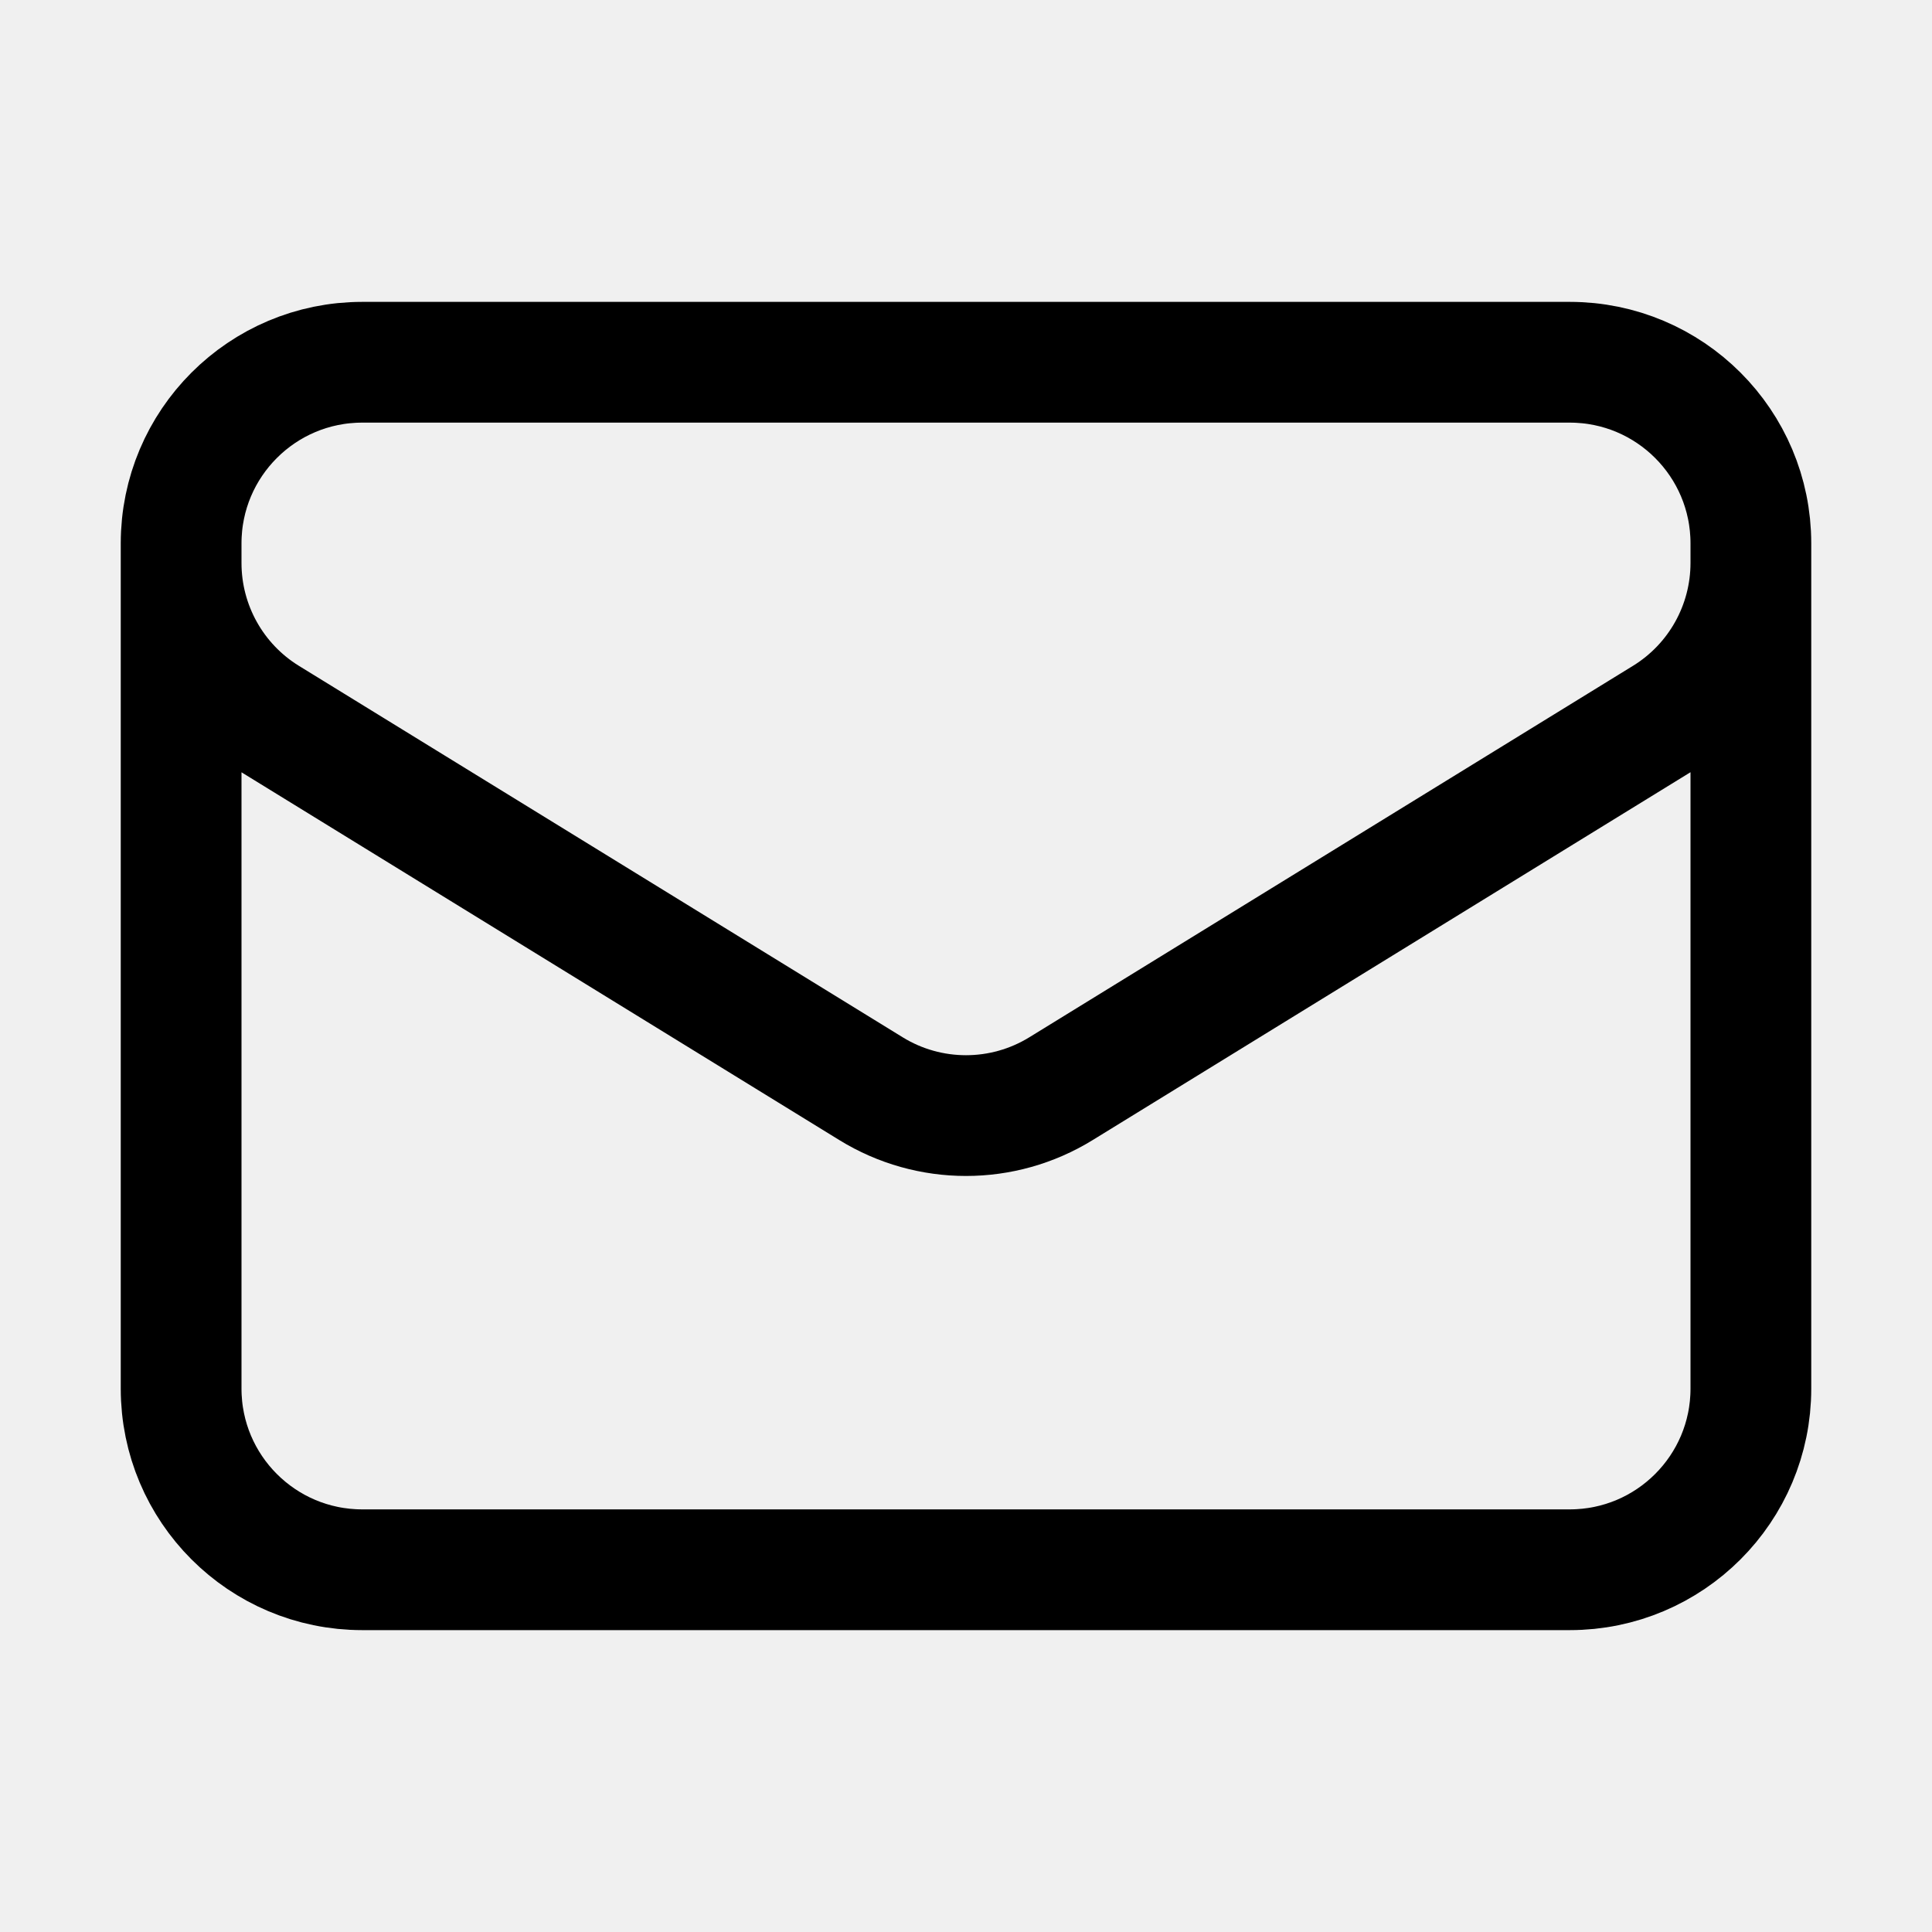
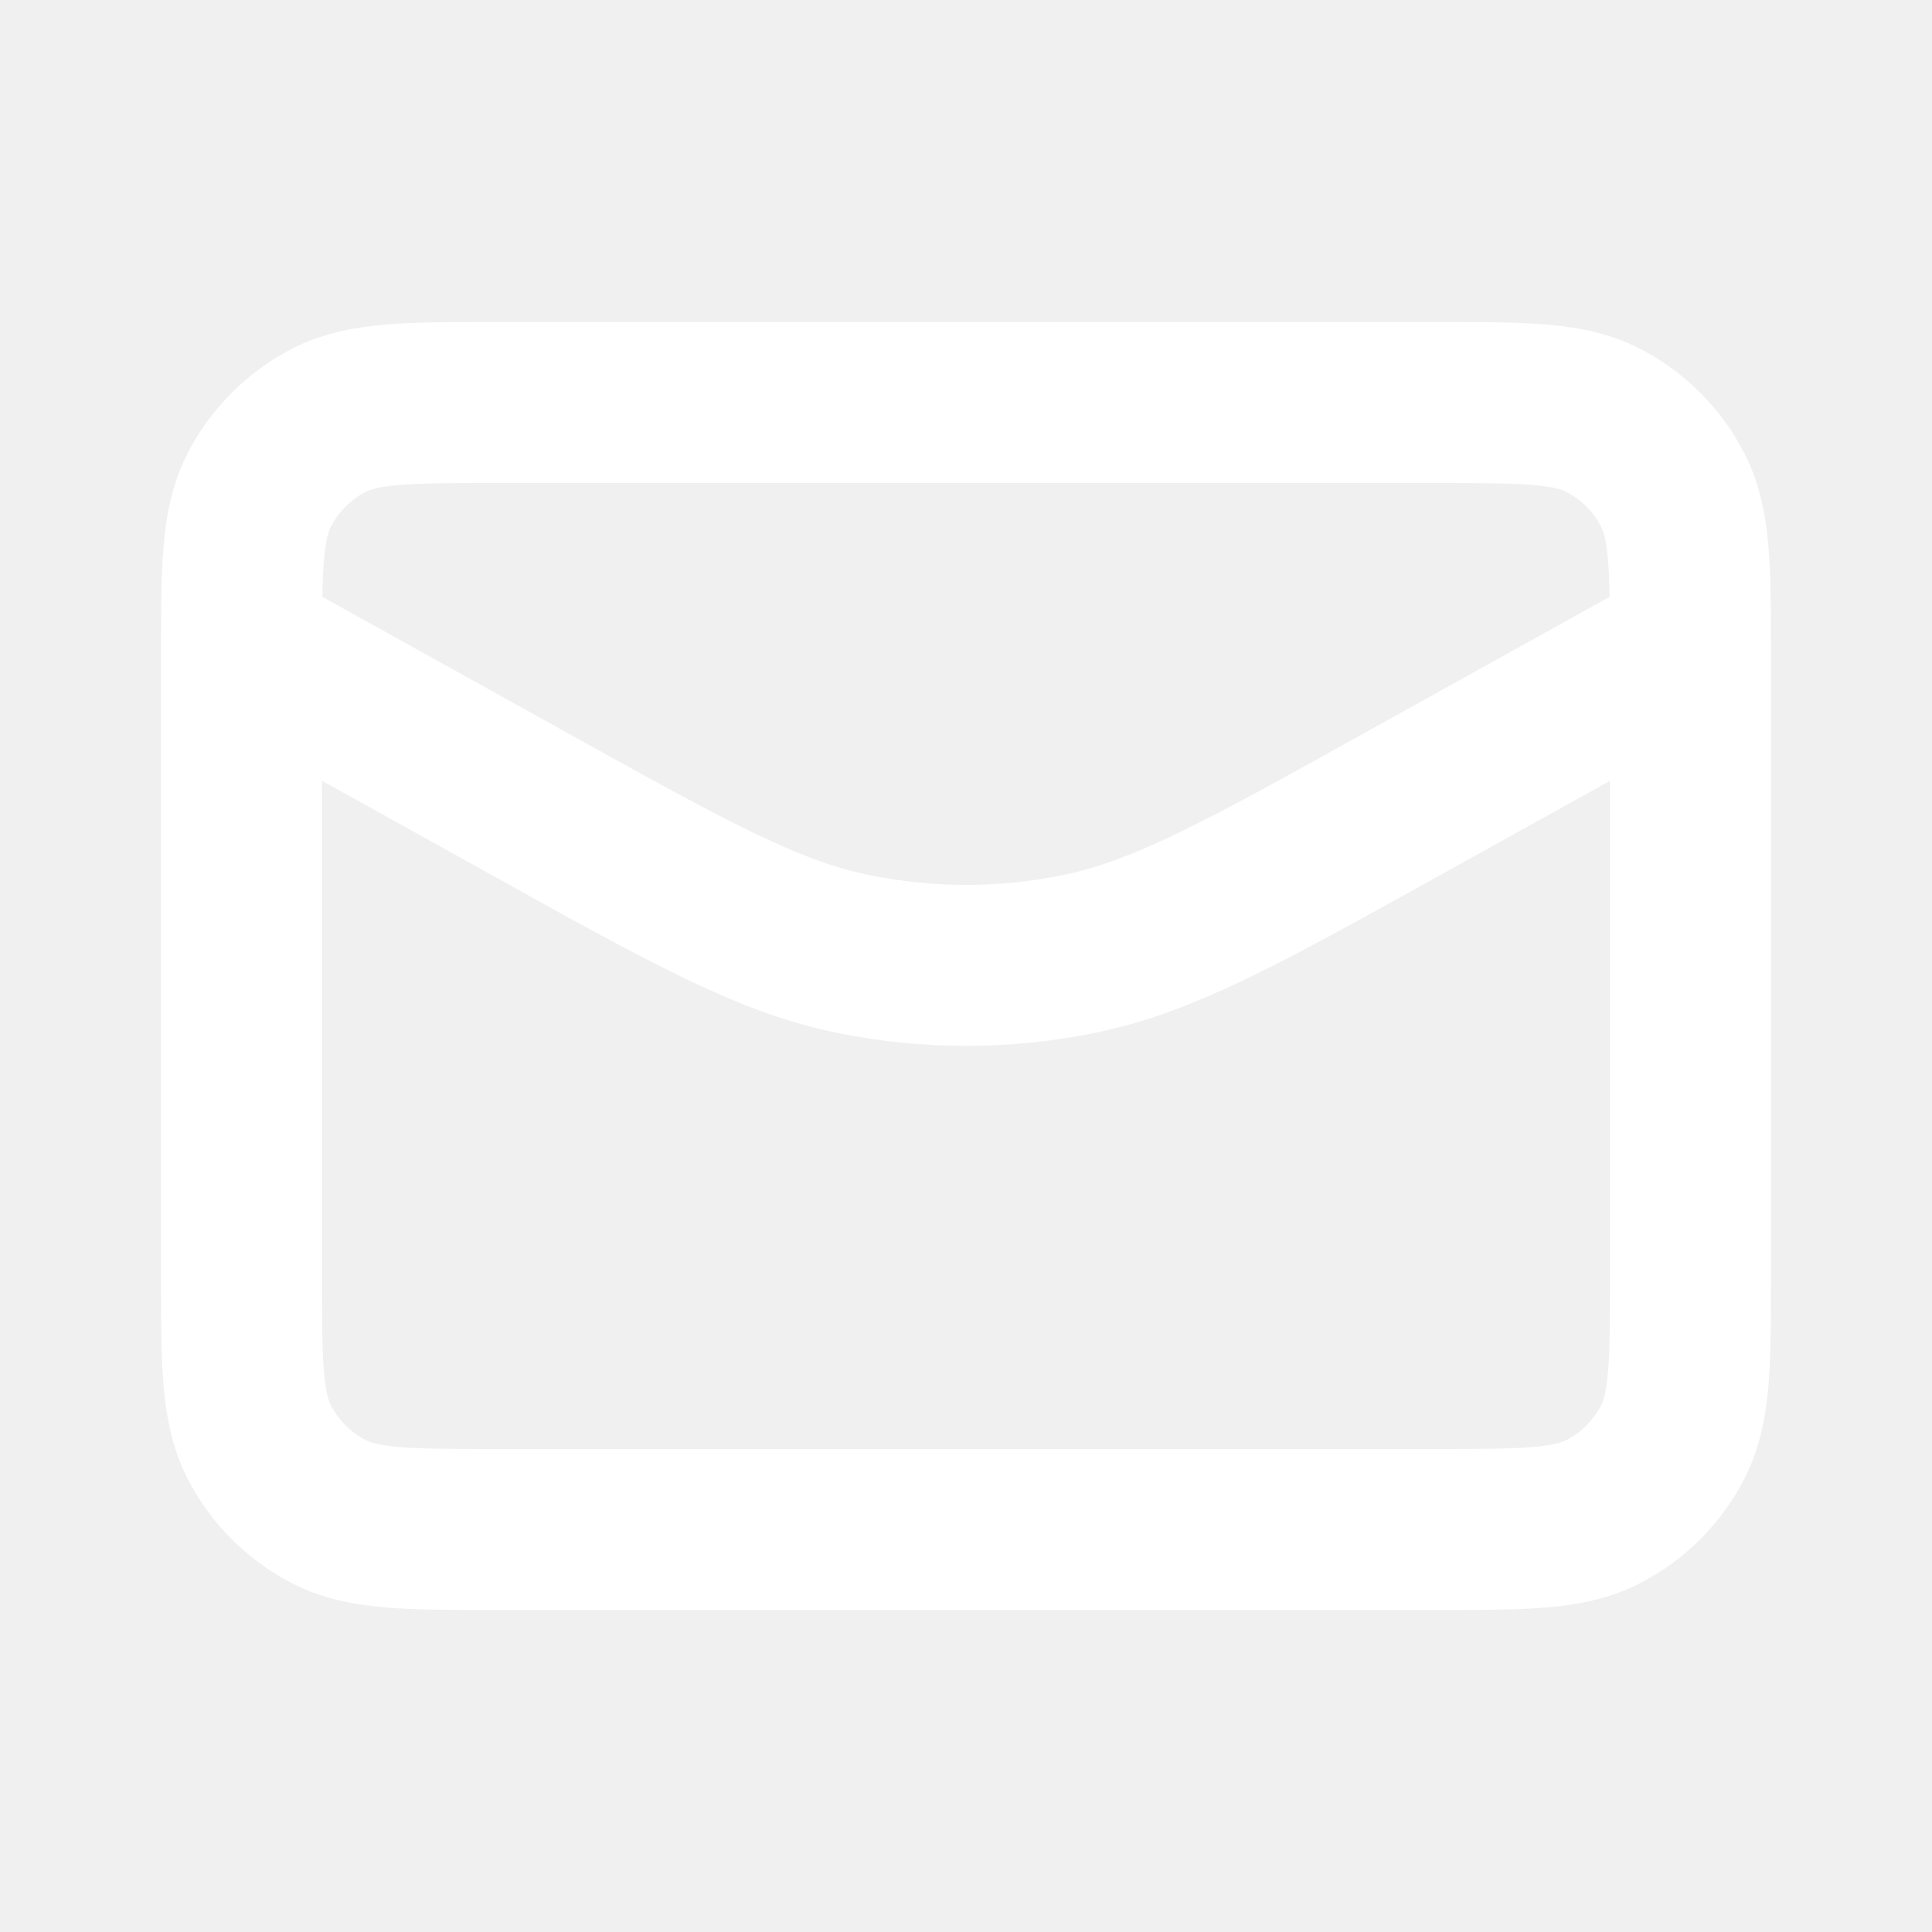
- <svg xmlns="http://www.w3.org/2000/svg" fill="none" viewBox="0 0 24 24" stroke-width="1.5" stroke="currentColor" class="size-6">
-   <path stroke-linecap="round" stroke-linejoin="round" d="M21.75 6.75v10.5a2.25 2.25 0 0 1-2.25 2.25h-15a2.25 2.25 0 0 1-2.25-2.25V6.75m19.5 0A2.25 2.25 0 0 0 19.5 4.5h-15a2.25 2.25 0 0 0-2.25 2.25m19.5 0v.243a2.25 2.25 0 0 1-1.07 1.916l-7.5 4.615a2.25 2.25 0 0 1-2.36 0L3.32 8.91a2.25 2.25 0 0 1-1.07-1.916V6.75" />
+ <svg xmlns="http://www.w3.org/2000/svg" width="800px" height="800px" viewBox="0 0 24 24" fill="none">
+   <path d="M21 8L17.439 9.978C15.454 11.081 14.461 11.633 13.41 11.849C12.48 12.04 11.52 12.04 10.59 11.849C9.539 11.633 8.546 11.081 6.561 9.978L3 8M6.2 19H17.8C18.92 19 19.48 19 19.908 18.782C20.284 18.59 20.59 18.284 20.782 17.908C21 17.48 21 16.92 21 15.8V8.2C21 7.08 21 6.52 20.782 6.092C20.59 5.716 20.284 5.41 19.908 5.218C19.48 5 18.92 5 17.8 5H6.2C5.08 5 4.52 5 4.092 5.218C3.716 5.41 3.41 5.716 3.218 6.092C3 6.52 3 7.08 3 8.2V15.8C3 16.92 3 17.48 3.218 17.908C3.41 18.284 3.716 18.59 4.092 18.782C4.52 19 5.08 19 6.2 19Z" stroke="#ffffff" stroke-width="2" stroke-linecap="round" stroke-linejoin="round" />
</svg>
